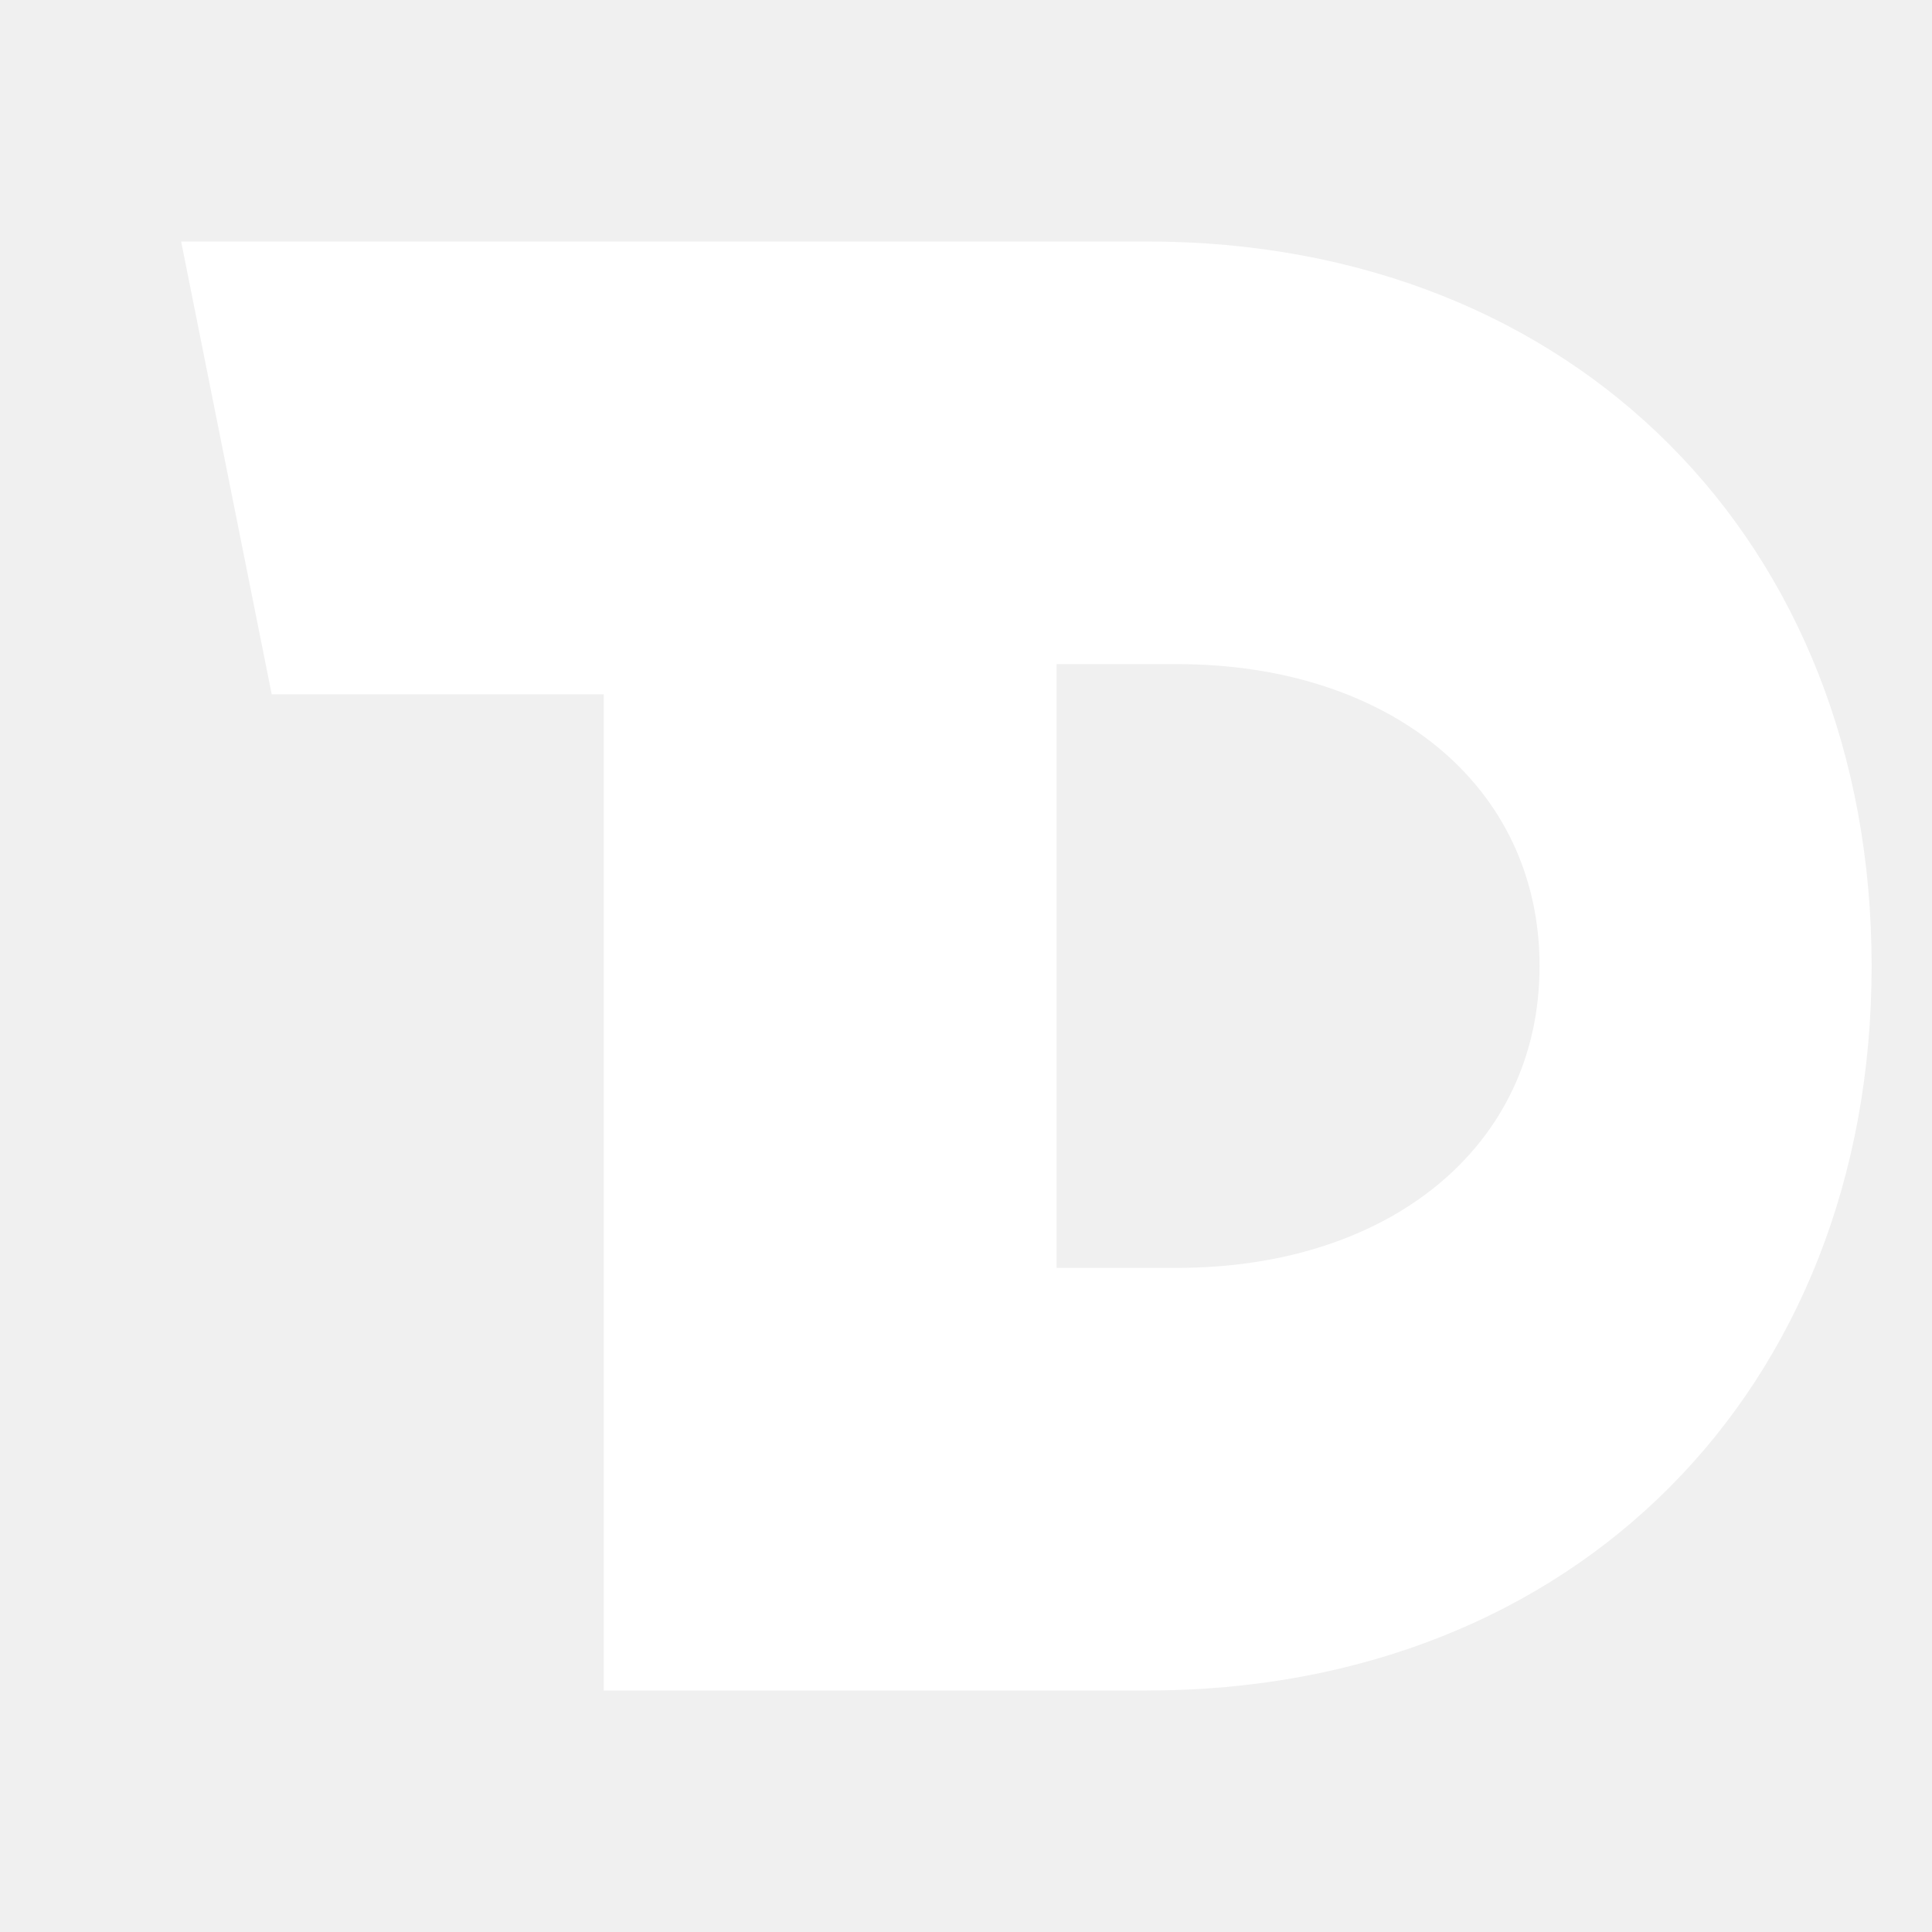
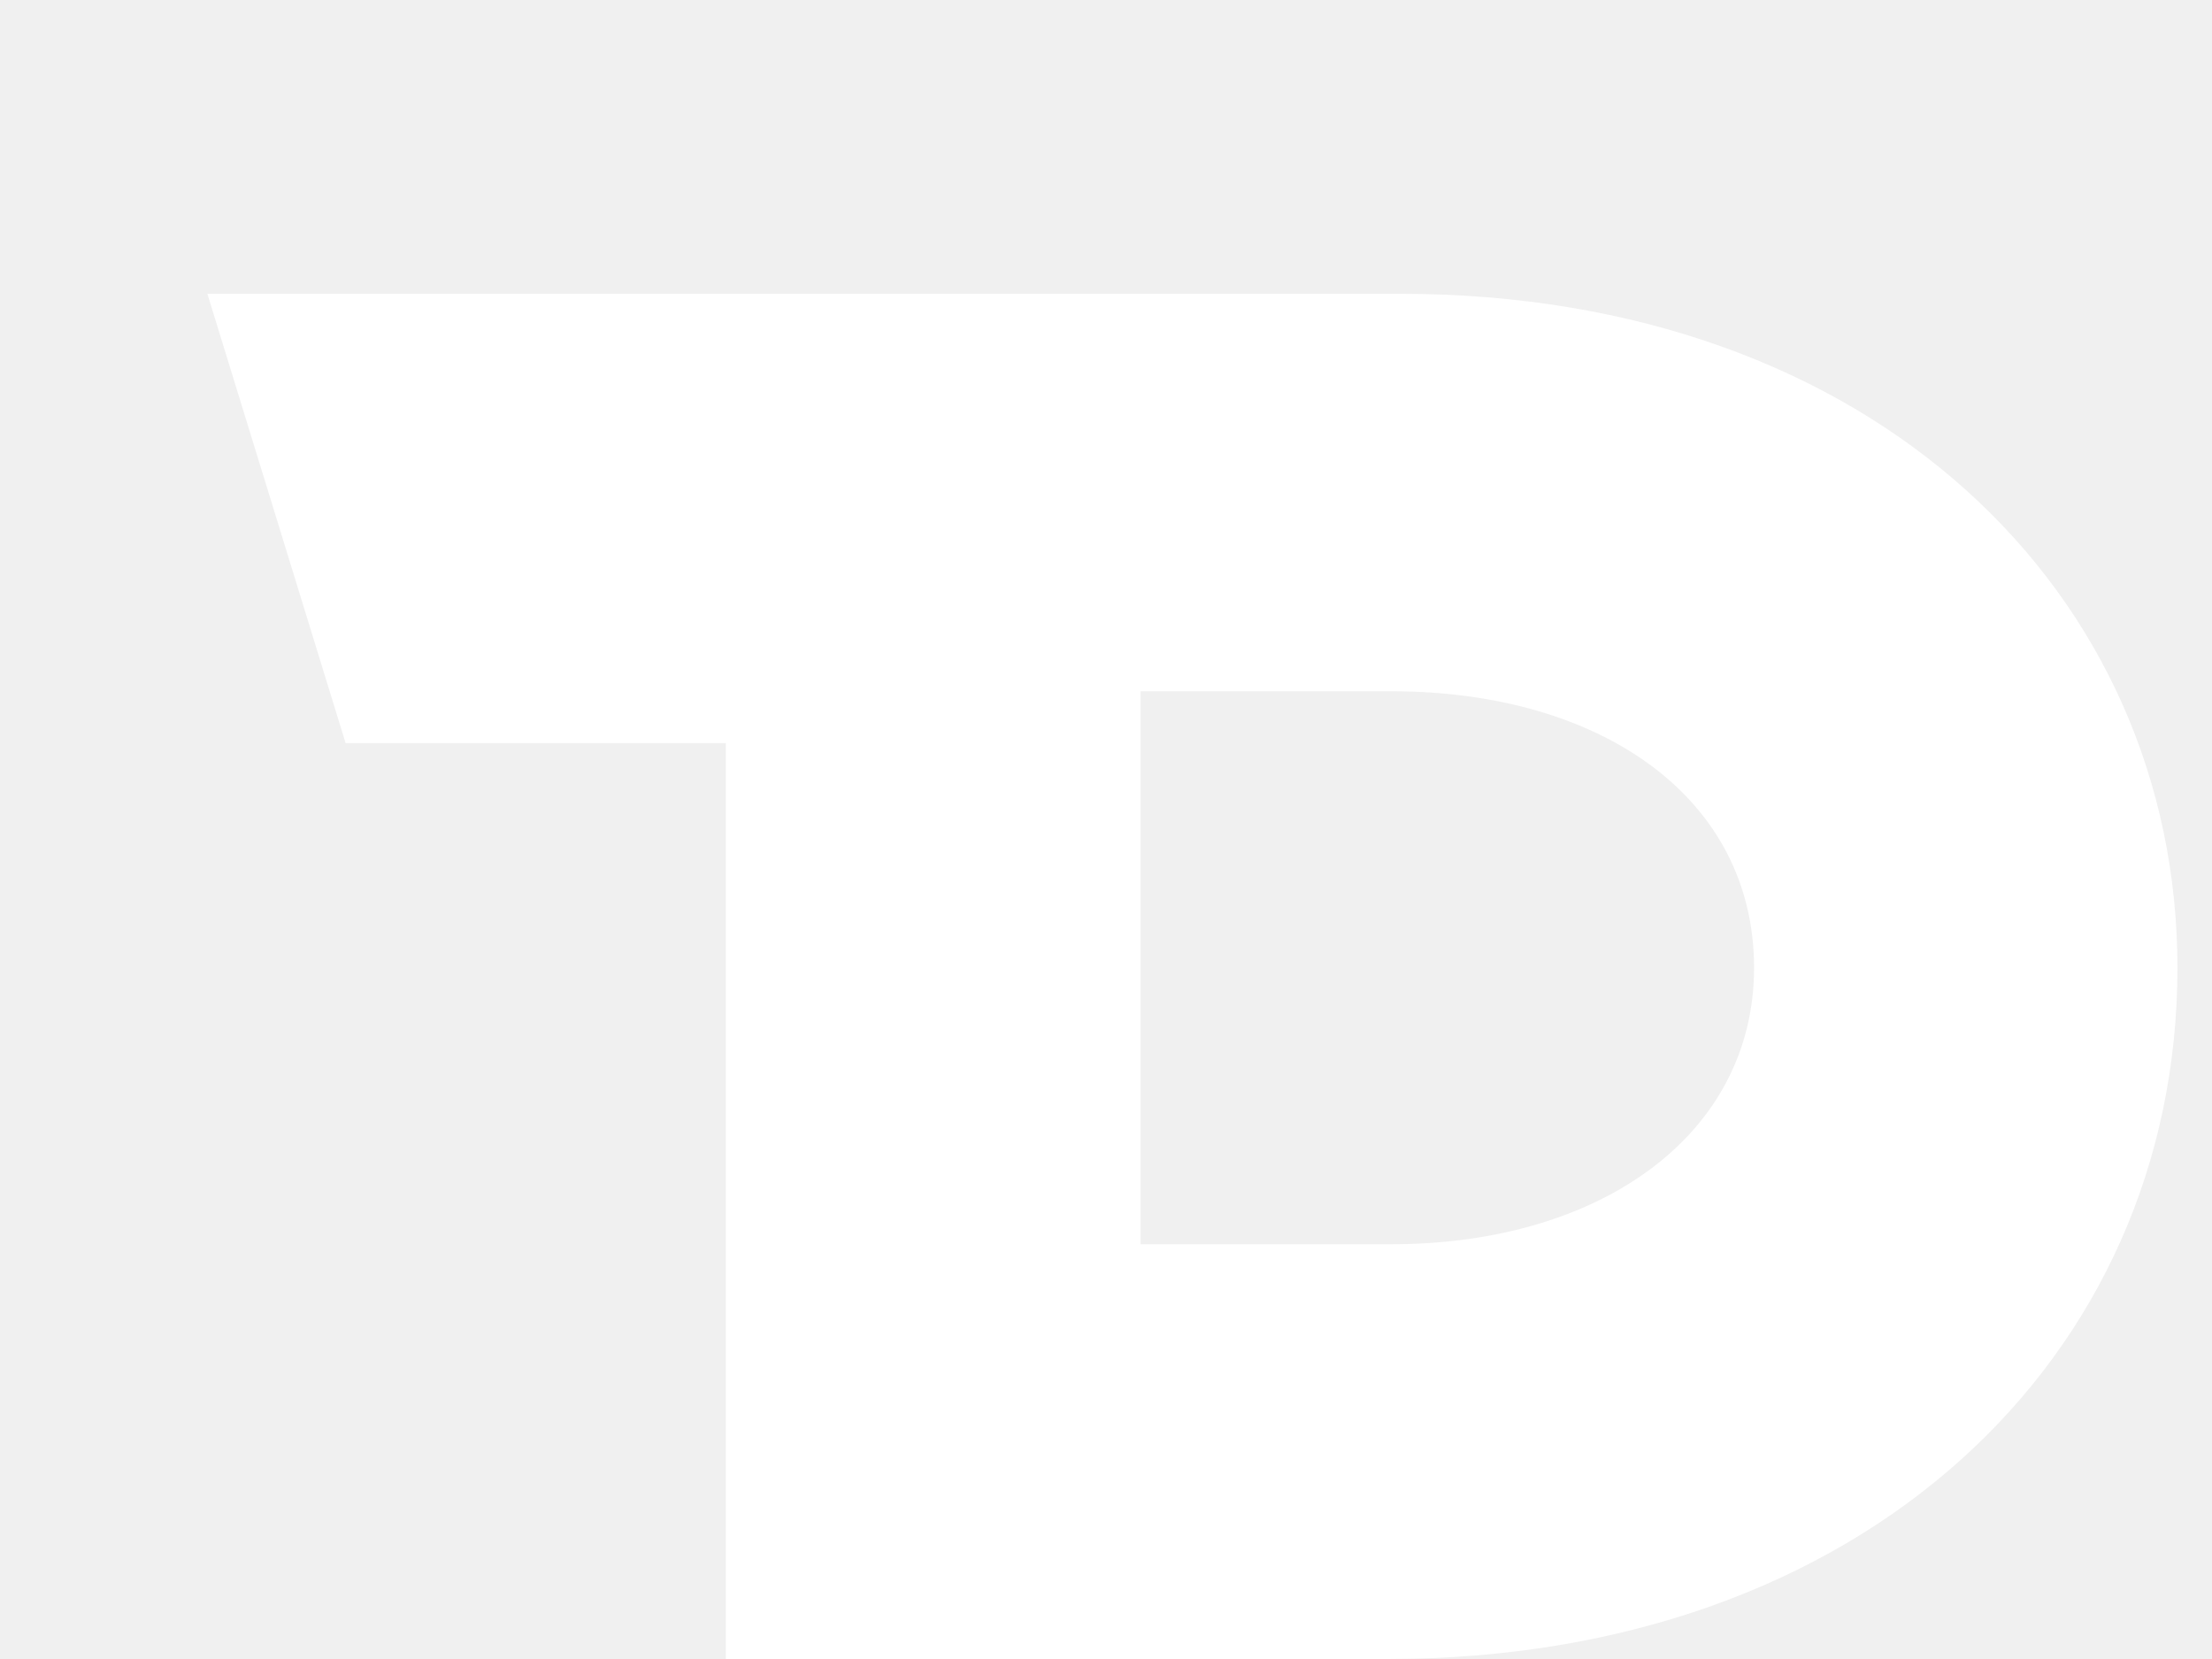
- <svg xmlns="http://www.w3.org/2000/svg" viewBox="0 0 64 64" role="img" aria-labelledby="title">
-   <path fill="#fff" fill-rule="evenodd" d="M6 8h32c14.2 0 24 10 24 24S52.2 56 38 56H20V23H9L6 8Zm29 34h4c7 0 12-4 12-10S46 22 39 22h-4v20Z" clip-rule="evenodd" />
+ <svg xmlns="http://www.w3.org/2000/svg" viewBox="0 0 128 96" role="img" aria-labelledby="title">
+   <path fill="#fff" fill-rule="evenodd" d="M12 17h69c27.5 0 45 17.4 45 39 0 22.6-18.2 40-45.7 40H42V43H20L12 17Zm54 55h14.5c12.2 0 21-6.4 21-16 0-9.8-8.8-16-21-16H66v32Z" clip-rule="evenodd" />
</svg>
